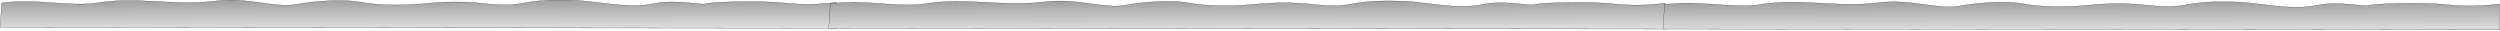
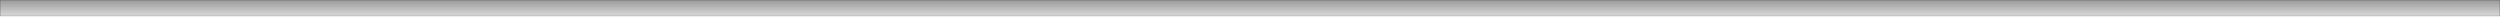
- <svg xmlns="http://www.w3.org/2000/svg" width="12023" height="145" viewBox="0 0 12023 145" fill="none">
-   <path d="M0.534 131.539L8.267 14.617C89.869 2.286 170.899 7.689 249.515 13.259C251.039 13.367 252.562 13.475 254.085 13.583C331.206 19.054 405.978 24.358 476.539 12.793C563.698 -1.491 654.162 2.155 745.299 6.846C750.777 7.128 756.257 7.413 761.739 7.699C847.448 12.167 933.609 16.659 1017.95 7.126L1020.17 6.875C1066.74 1.604 1125.56 -5.052 1236.02 10.904C1326.38 23.958 1366.32 26.72 1396.06 24.83C1410.94 23.885 1423.25 21.777 1438.01 19.221L1438.68 19.106C1453.29 16.575 1470.38 13.617 1494.74 10.906C1584.33 0.938 1675.6 -0.738 1737.03 10.901C1850.26 32.35 1997.58 22.203 2052.35 16.578C2138.45 7.733 2231.8 6.622 2322.96 16.577C2390.42 23.945 2431.67 24.717 2462.73 22.548C2485.35 20.97 2502.57 17.83 2520.55 14.553C2527.25 13.33 2534.06 12.089 2541.29 10.903C2613.27 -0.907 2681.46 -0.278 2751.31 1.458C2797.47 2.605 2843.18 8.255 2889.04 13.925C2908.97 16.389 2928.92 18.856 2948.96 20.959C3015.09 27.899 3082.03 30.862 3151.44 16.57C3199.54 6.665 3256.58 8.894 3303.39 12.729C3317.52 13.886 3330.7 15.188 3342.42 16.346C3350.12 17.107 3357.18 17.805 3363.48 18.359C3371.41 19.058 3378.11 19.527 3383.27 19.601C3385.86 19.638 3388.06 19.576 3389.85 19.391C3391.63 19.208 3393.04 18.9 3394 18.417C3395.07 17.883 3397.01 17.331 3399.8 16.779C3402.57 16.229 3406.13 15.689 3410.41 15.162C3418.95 14.108 3430.32 13.112 3443.83 12.213C3470.86 10.414 3506.46 9.002 3545.27 8.282C3622.89 6.842 3713.3 8.168 3773.54 14.687C3854.3 23.426 3940.25 22.63 4023.62 10.984L4024.6 135.548L0.534 131.539Z" fill="url(#paint0_linear_307_123)" stroke="black" />
-   <path d="M3985.53 135.539L3993.27 18.617C4074.87 6.286 4155.9 11.689 4234.51 17.259C4236.04 17.367 4237.56 17.475 4239.08 17.583C4316.21 23.054 4390.98 28.358 4461.54 16.793C4548.7 2.509 4639.16 6.155 4730.3 10.846C4735.78 11.127 4741.26 11.413 4746.74 11.699C4832.45 16.167 4918.61 20.659 5002.95 11.126L5005.17 10.875C5051.74 5.604 5110.56 -1.052 5221.02 14.904C5311.38 27.958 5351.32 30.72 5381.06 28.83C5395.94 27.885 5408.25 25.777 5423.01 23.221L5423.68 23.106C5438.29 20.575 5455.38 17.617 5479.74 14.906C5569.33 4.938 5660.6 3.262 5722.03 14.901C5835.26 36.35 5982.58 26.203 6037.35 20.578C6123.45 11.733 6216.8 10.622 6307.96 20.577C6375.42 27.945 6416.67 28.717 6447.73 26.548C6470.35 24.97 6487.57 21.83 6505.55 18.552C6512.25 17.33 6519.06 16.089 6526.29 14.903C6598.27 3.093 6666.46 3.722 6736.31 5.458C6782.47 6.605 6828.18 12.255 6874.04 17.925C6893.97 20.389 6913.92 22.856 6933.96 24.959C7000.09 31.899 7067.03 34.862 7136.44 20.57C7184.54 10.665 7241.58 12.894 7288.39 16.729C7302.52 17.886 7315.7 19.188 7327.42 20.346C7335.12 21.107 7342.18 21.805 7348.48 22.359C7356.41 23.058 7363.11 23.527 7368.27 23.601C7370.86 23.638 7373.06 23.576 7374.85 23.391C7376.63 23.208 7378.04 22.9 7379 22.417C7380.07 21.883 7382.01 21.331 7384.8 20.779C7387.57 20.229 7391.13 19.689 7395.41 19.162C7403.95 18.108 7415.32 17.112 7428.83 16.212C7455.86 14.414 7491.46 13.002 7530.27 12.282C7607.89 10.842 7698.3 12.168 7758.54 18.687C7839.3 27.426 7925.25 26.63 8008.62 14.984L8009.6 139.548L3985.53 135.539Z" fill="url(#paint1_linear_307_123)" stroke="black" />
-   <path d="M7997.53 139.539L8005.27 22.617C8086.87 10.286 8167.9 15.689 8246.51 21.259C8248.04 21.367 8249.56 21.475 8251.08 21.583C8328.21 27.054 8402.98 32.358 8473.54 20.793C8560.7 6.509 8651.16 10.155 8742.3 14.846C8747.78 15.127 8753.26 15.413 8758.74 15.699C8844.45 20.167 8930.61 24.659 9014.95 15.126L9017.17 14.875C9063.74 9.604 9122.56 2.948 9233.02 18.904C9323.38 31.958 9363.32 34.72 9393.06 32.83C9407.94 31.885 9420.25 29.777 9435.01 27.221L9435.68 27.106C9450.29 24.575 9467.38 21.617 9491.74 18.906C9581.33 8.938 9672.6 7.262 9734.03 18.901C9847.26 40.35 9994.58 30.203 10049.3 24.578C10135.5 15.733 10228.8 14.622 10320 24.577C10387.4 31.945 10428.7 32.717 10459.7 30.548C10482.4 28.97 10499.6 25.83 10517.5 22.552C10524.2 21.33 10531.1 20.089 10538.3 18.903C10610.3 7.093 10678.5 7.722 10748.3 9.458C10794.5 10.605 10840.2 16.255 10886 21.925C10906 24.389 10925.9 26.856 10946 28.959C11012.1 35.899 11079 38.862 11148.4 24.57C11196.5 14.665 11253.6 16.894 11300.4 20.729C11314.5 21.886 11327.7 23.188 11339.4 24.346C11347.1 25.107 11354.2 25.805 11360.5 26.359C11368.4 27.058 11375.1 27.527 11380.3 27.601C11382.9 27.638 11385.1 27.576 11386.9 27.391C11388.6 27.208 11390 26.9 11391 26.417C11392.1 25.883 11394 25.331 11396.8 24.779C11399.6 24.229 11403.1 23.689 11407.4 23.162C11416 22.108 11427.3 21.112 11440.8 20.212C11467.9 18.414 11503.5 17.002 11542.3 16.282C11619.9 14.842 11710.3 16.168 11770.5 22.687C11851.3 31.426 11937.2 30.63 12020.6 18.984L12021.6 143.548L7997.53 139.539Z" fill="url(#paint2_linear_307_123)" stroke="black" />
+ <svg xmlns="http://www.w3.org/2000/svg" width="16181" height="104" viewBox="0 0 16181 104" fill="none">
+   <rect x="0.5" y="0.5" width="16180" height="103" fill="url(#paint0_linear_317_540)" stroke="black" />
  <defs>
-     <linearGradient id="paint0_linear_307_123" x1="1839.98" y1="-133.666" x2="1840.49" y2="207.059" gradientUnits="userSpaceOnUse">
-       <stop stop-color="#636363" />
-       <stop offset="1" stop-color="white" />
-     </linearGradient>
-     <linearGradient id="paint1_linear_307_123" x1="5824.98" y1="-129.666" x2="5825.49" y2="211.059" gradientUnits="userSpaceOnUse">
-       <stop stop-color="#636363" />
-       <stop offset="1" stop-color="white" />
-     </linearGradient>
-     <linearGradient id="paint2_linear_307_123" x1="9836.98" y1="-125.666" x2="9837.49" y2="215.059" gradientUnits="userSpaceOnUse">
-       <stop stop-color="#636363" />
-       <stop offset="1" stop-color="white" />
+     <linearGradient id="paint0_linear_317_540" x1="8090.5" y1="0" x2="8090.5" y2="104" gradientUnits="userSpaceOnUse">
+       <stop stop-color="#9A9A9A" />
+       <stop offset="1" stop-color="#D9D9D9" />
    </linearGradient>
  </defs>
</svg>
